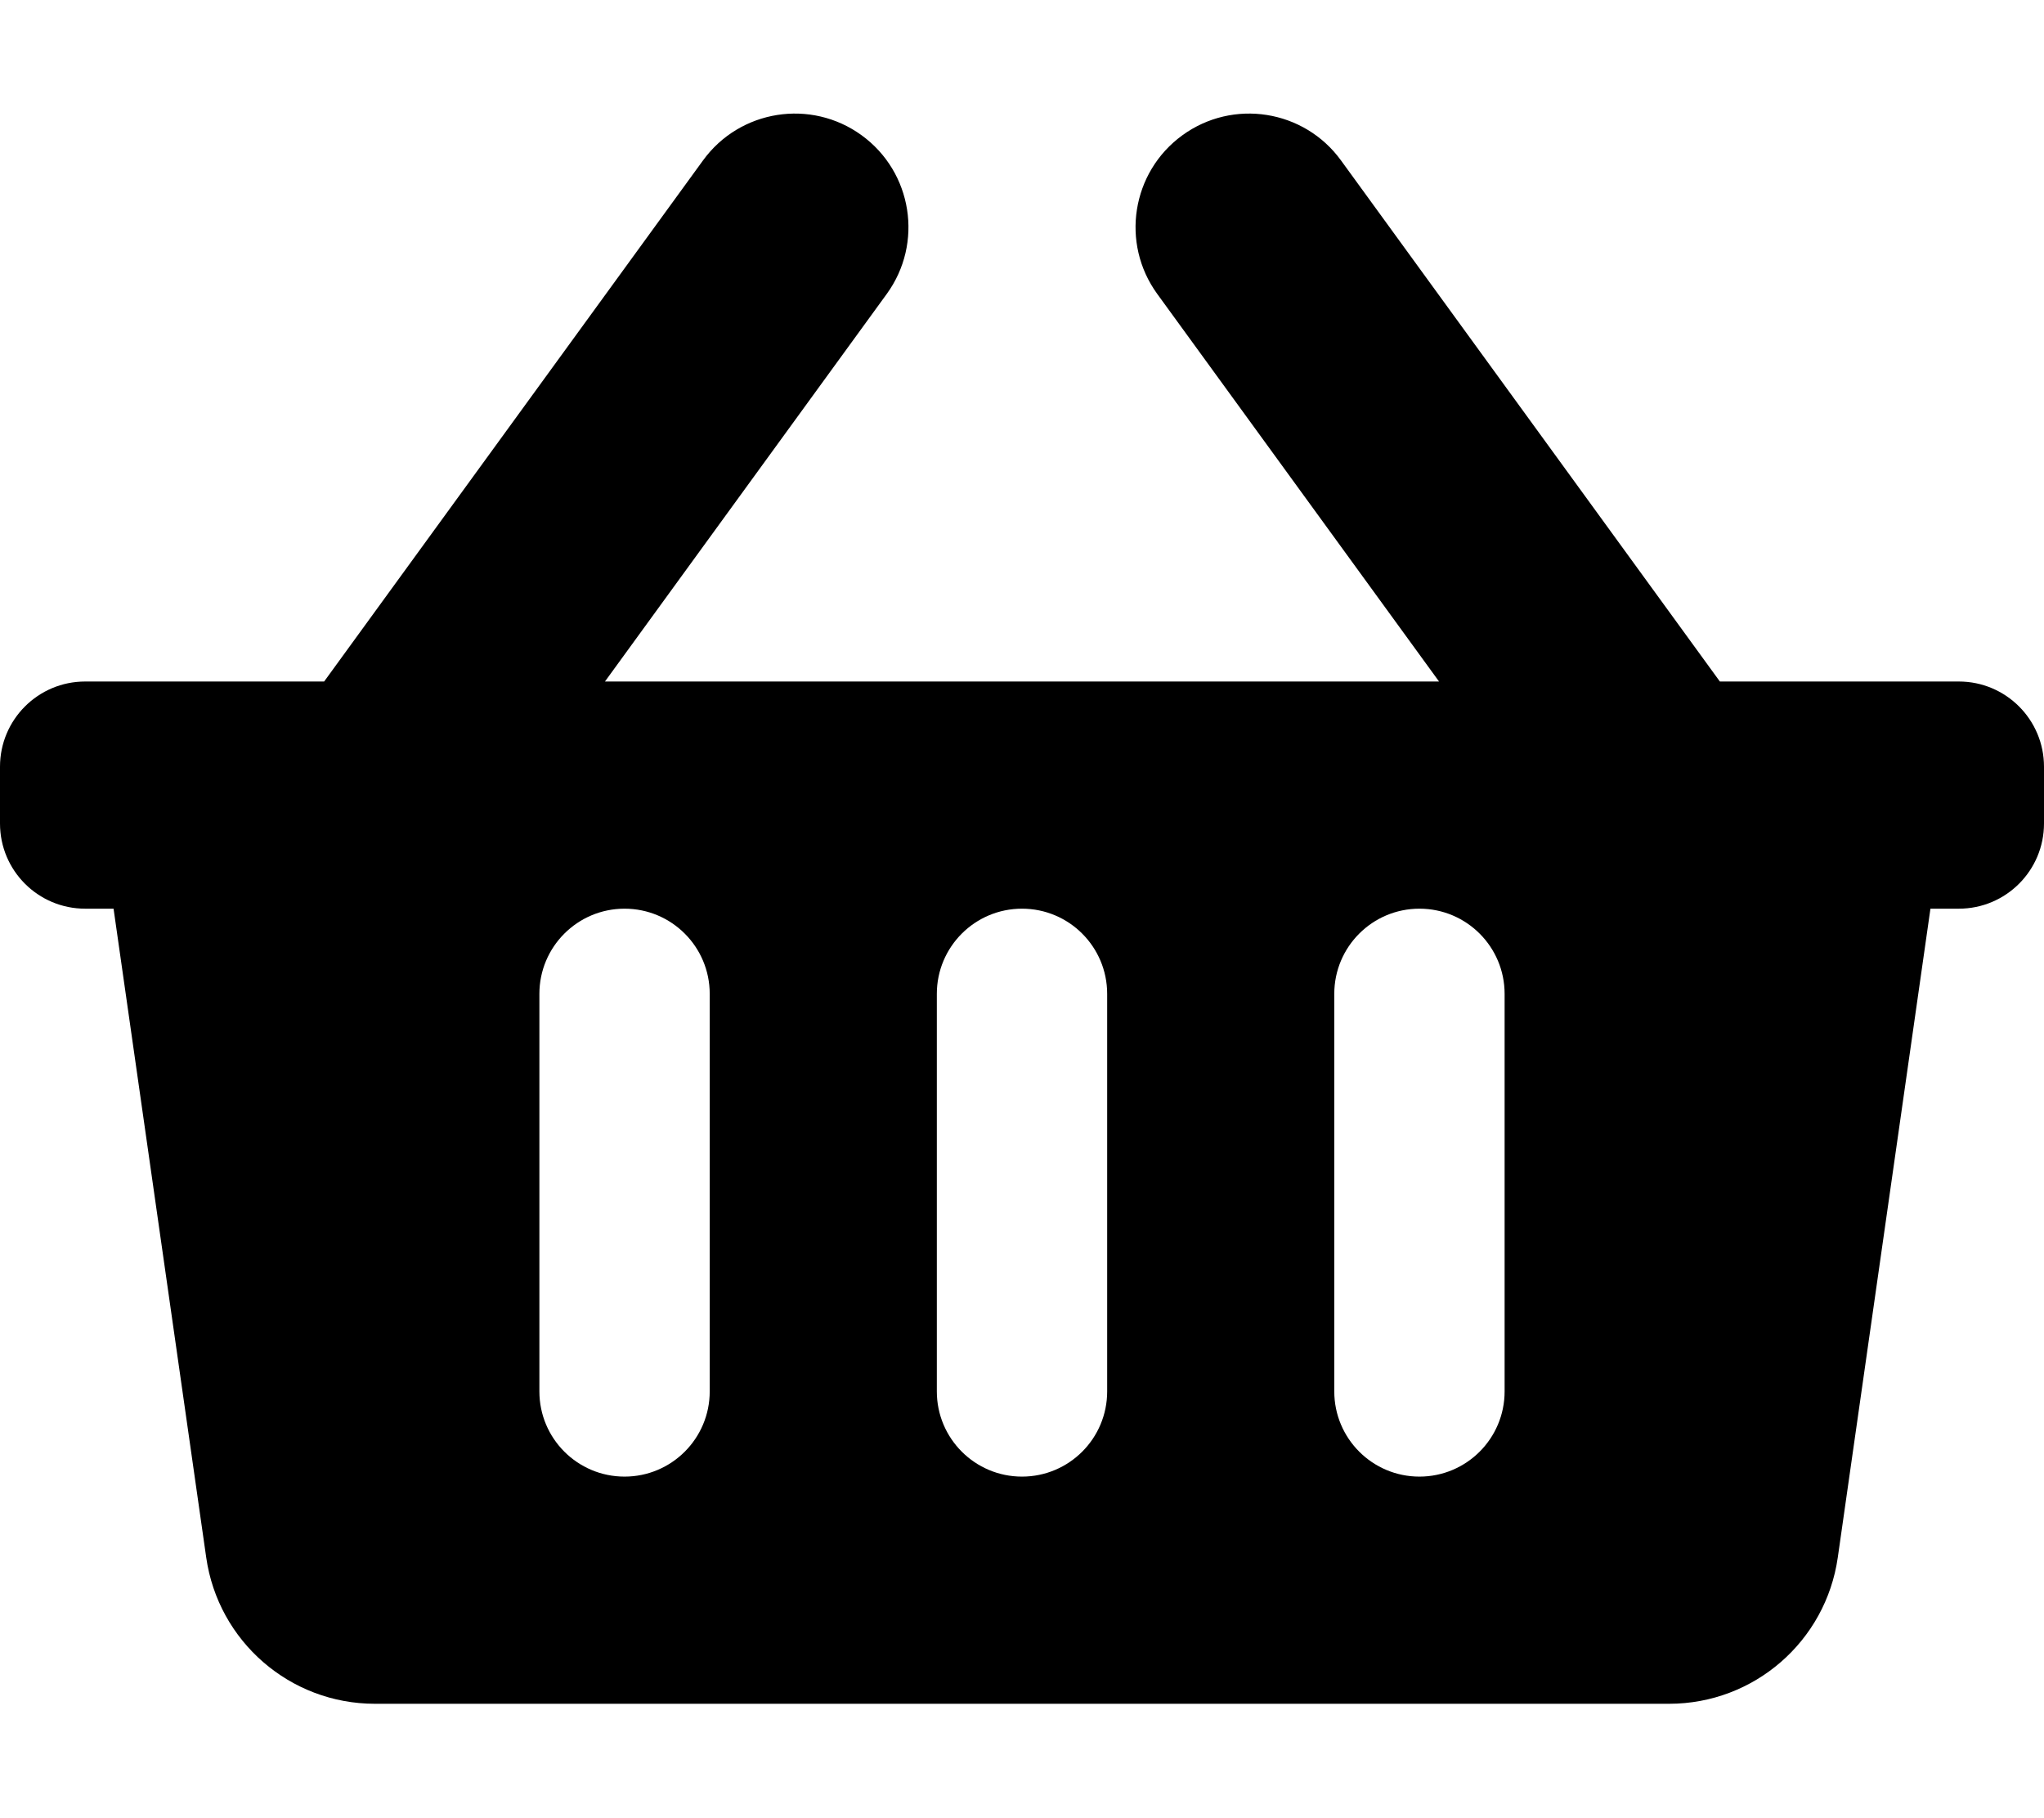
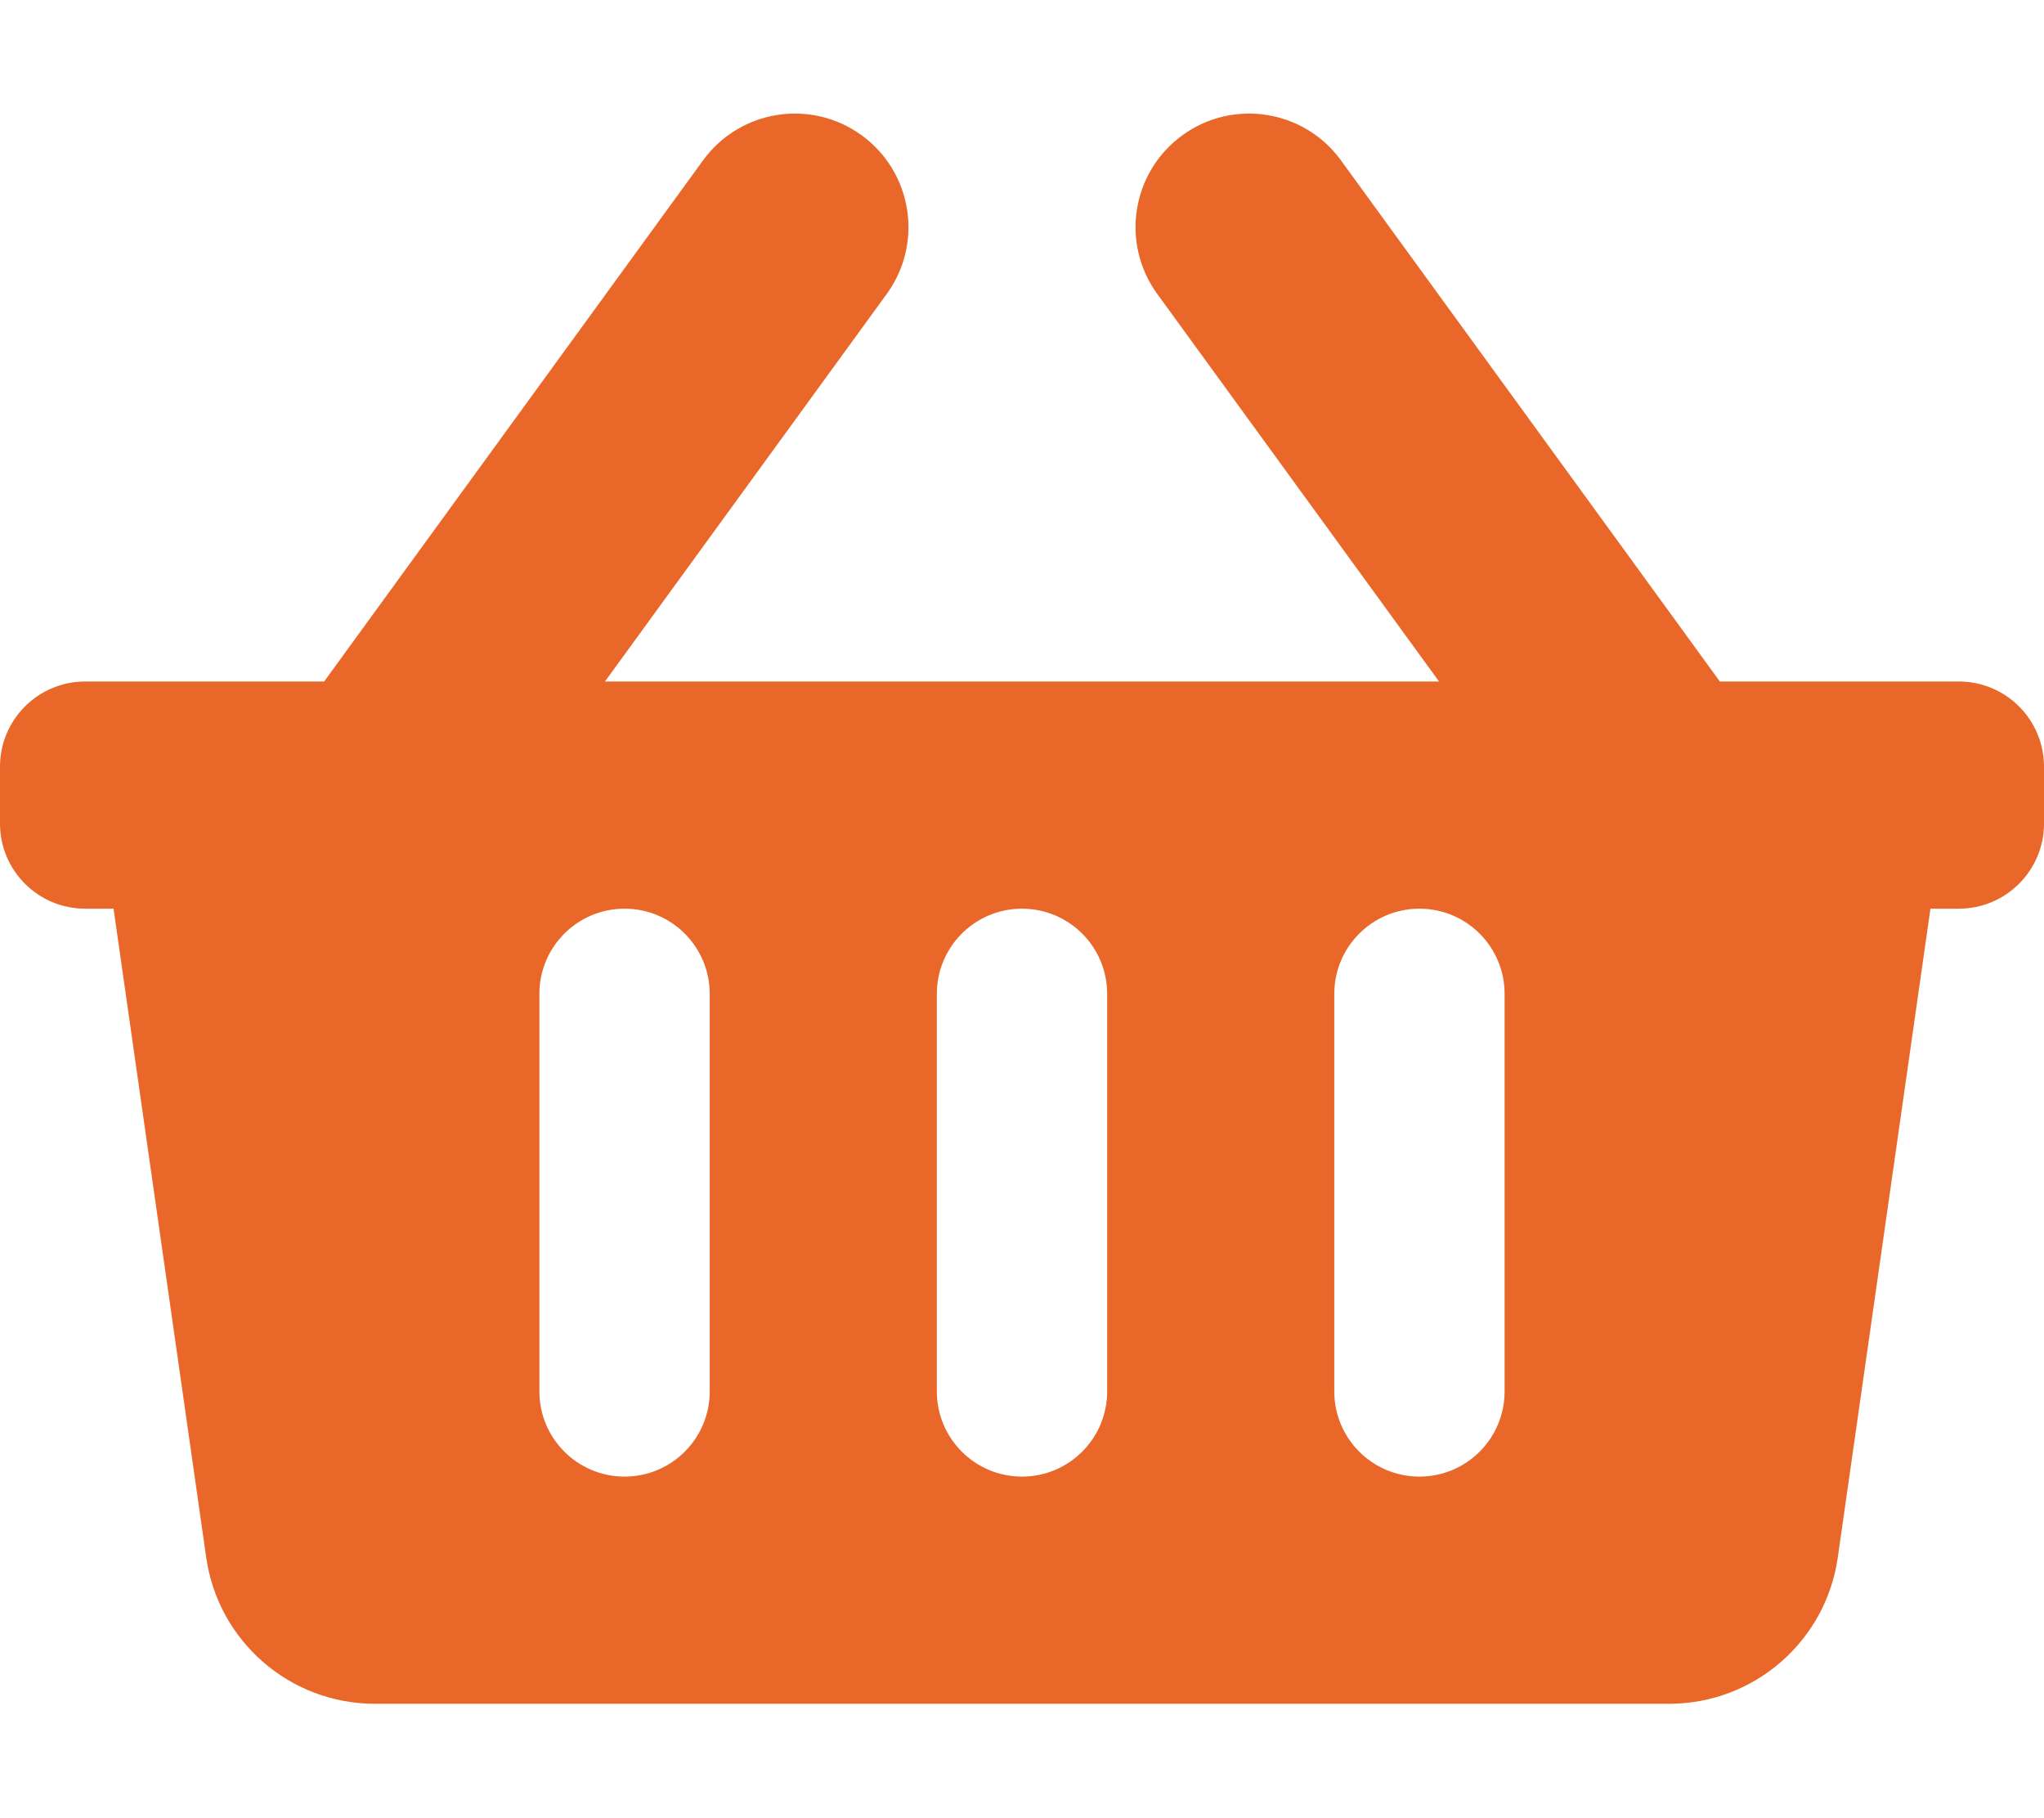
<svg xmlns="http://www.w3.org/2000/svg" aria-hidden="true" focusable="false" data-prefix="fas" data-icon="shopping-basket" class="svg-inline--fa fa-shopping-basket fa-w-18" role="img" viewBox="0 0 576 512">
-   <path fill="currentColor" d="M576 216v16c0 13.255-10.745 24-24 24h-8l-26.113 182.788C514.509 462.435 494.257 480 470.37 480H105.63c-23.887 0-44.139-17.565-47.518-41.212L32 256h-8c-13.255 0-24-10.745-24-24v-16c0-13.255 10.745-24 24-24h67.341l106.78-146.821c10.395-14.292 30.407-17.453 44.701-7.058 14.293 10.395 17.453 30.408 7.058 44.701L170.477 192h235.046L326.12 82.821c-10.395-14.292-7.234-34.306 7.059-44.701 14.291-10.395 34.306-7.235 44.701 7.058L484.659 192H552c13.255 0 24 10.745 24 24zM312 392V280c0-13.255-10.745-24-24-24s-24 10.745-24 24v112c0 13.255 10.745 24 24 24s24-10.745 24-24zm112 0V280c0-13.255-10.745-24-24-24s-24 10.745-24 24v112c0 13.255 10.745 24 24 24s24-10.745 24-24zm-224 0V280c0-13.255-10.745-24-24-24s-24 10.745-24 24v112c0 13.255 10.745 24 24 24s24-10.745 24-24z" />
+   <path fill="#E96729" d="M576 216v16c0 13.255-10.745 24-24 24h-8l-26.113 182.788C514.509 462.435 494.257 480 470.37 480H105.63c-23.887 0-44.139-17.565-47.518-41.212L32 256h-8c-13.255 0-24-10.745-24-24v-16c0-13.255 10.745-24 24-24h67.341l106.78-146.821c10.395-14.292 30.407-17.453 44.701-7.058 14.293 10.395 17.453 30.408 7.058 44.701L170.477 192h235.046L326.12 82.821c-10.395-14.292-7.234-34.306 7.059-44.701 14.291-10.395 34.306-7.235 44.701 7.058L484.659 192H552c13.255 0 24 10.745 24 24zM312 392V280c0-13.255-10.745-24-24-24s-24 10.745-24 24v112c0 13.255 10.745 24 24 24s24-10.745 24-24zm112 0V280c0-13.255-10.745-24-24-24s-24 10.745-24 24v112c0 13.255 10.745 24 24 24s24-10.745 24-24zm-224 0V280c0-13.255-10.745-24-24-24s-24 10.745-24 24v112c0 13.255 10.745 24 24 24s24-10.745 24-24z" />
</svg>
